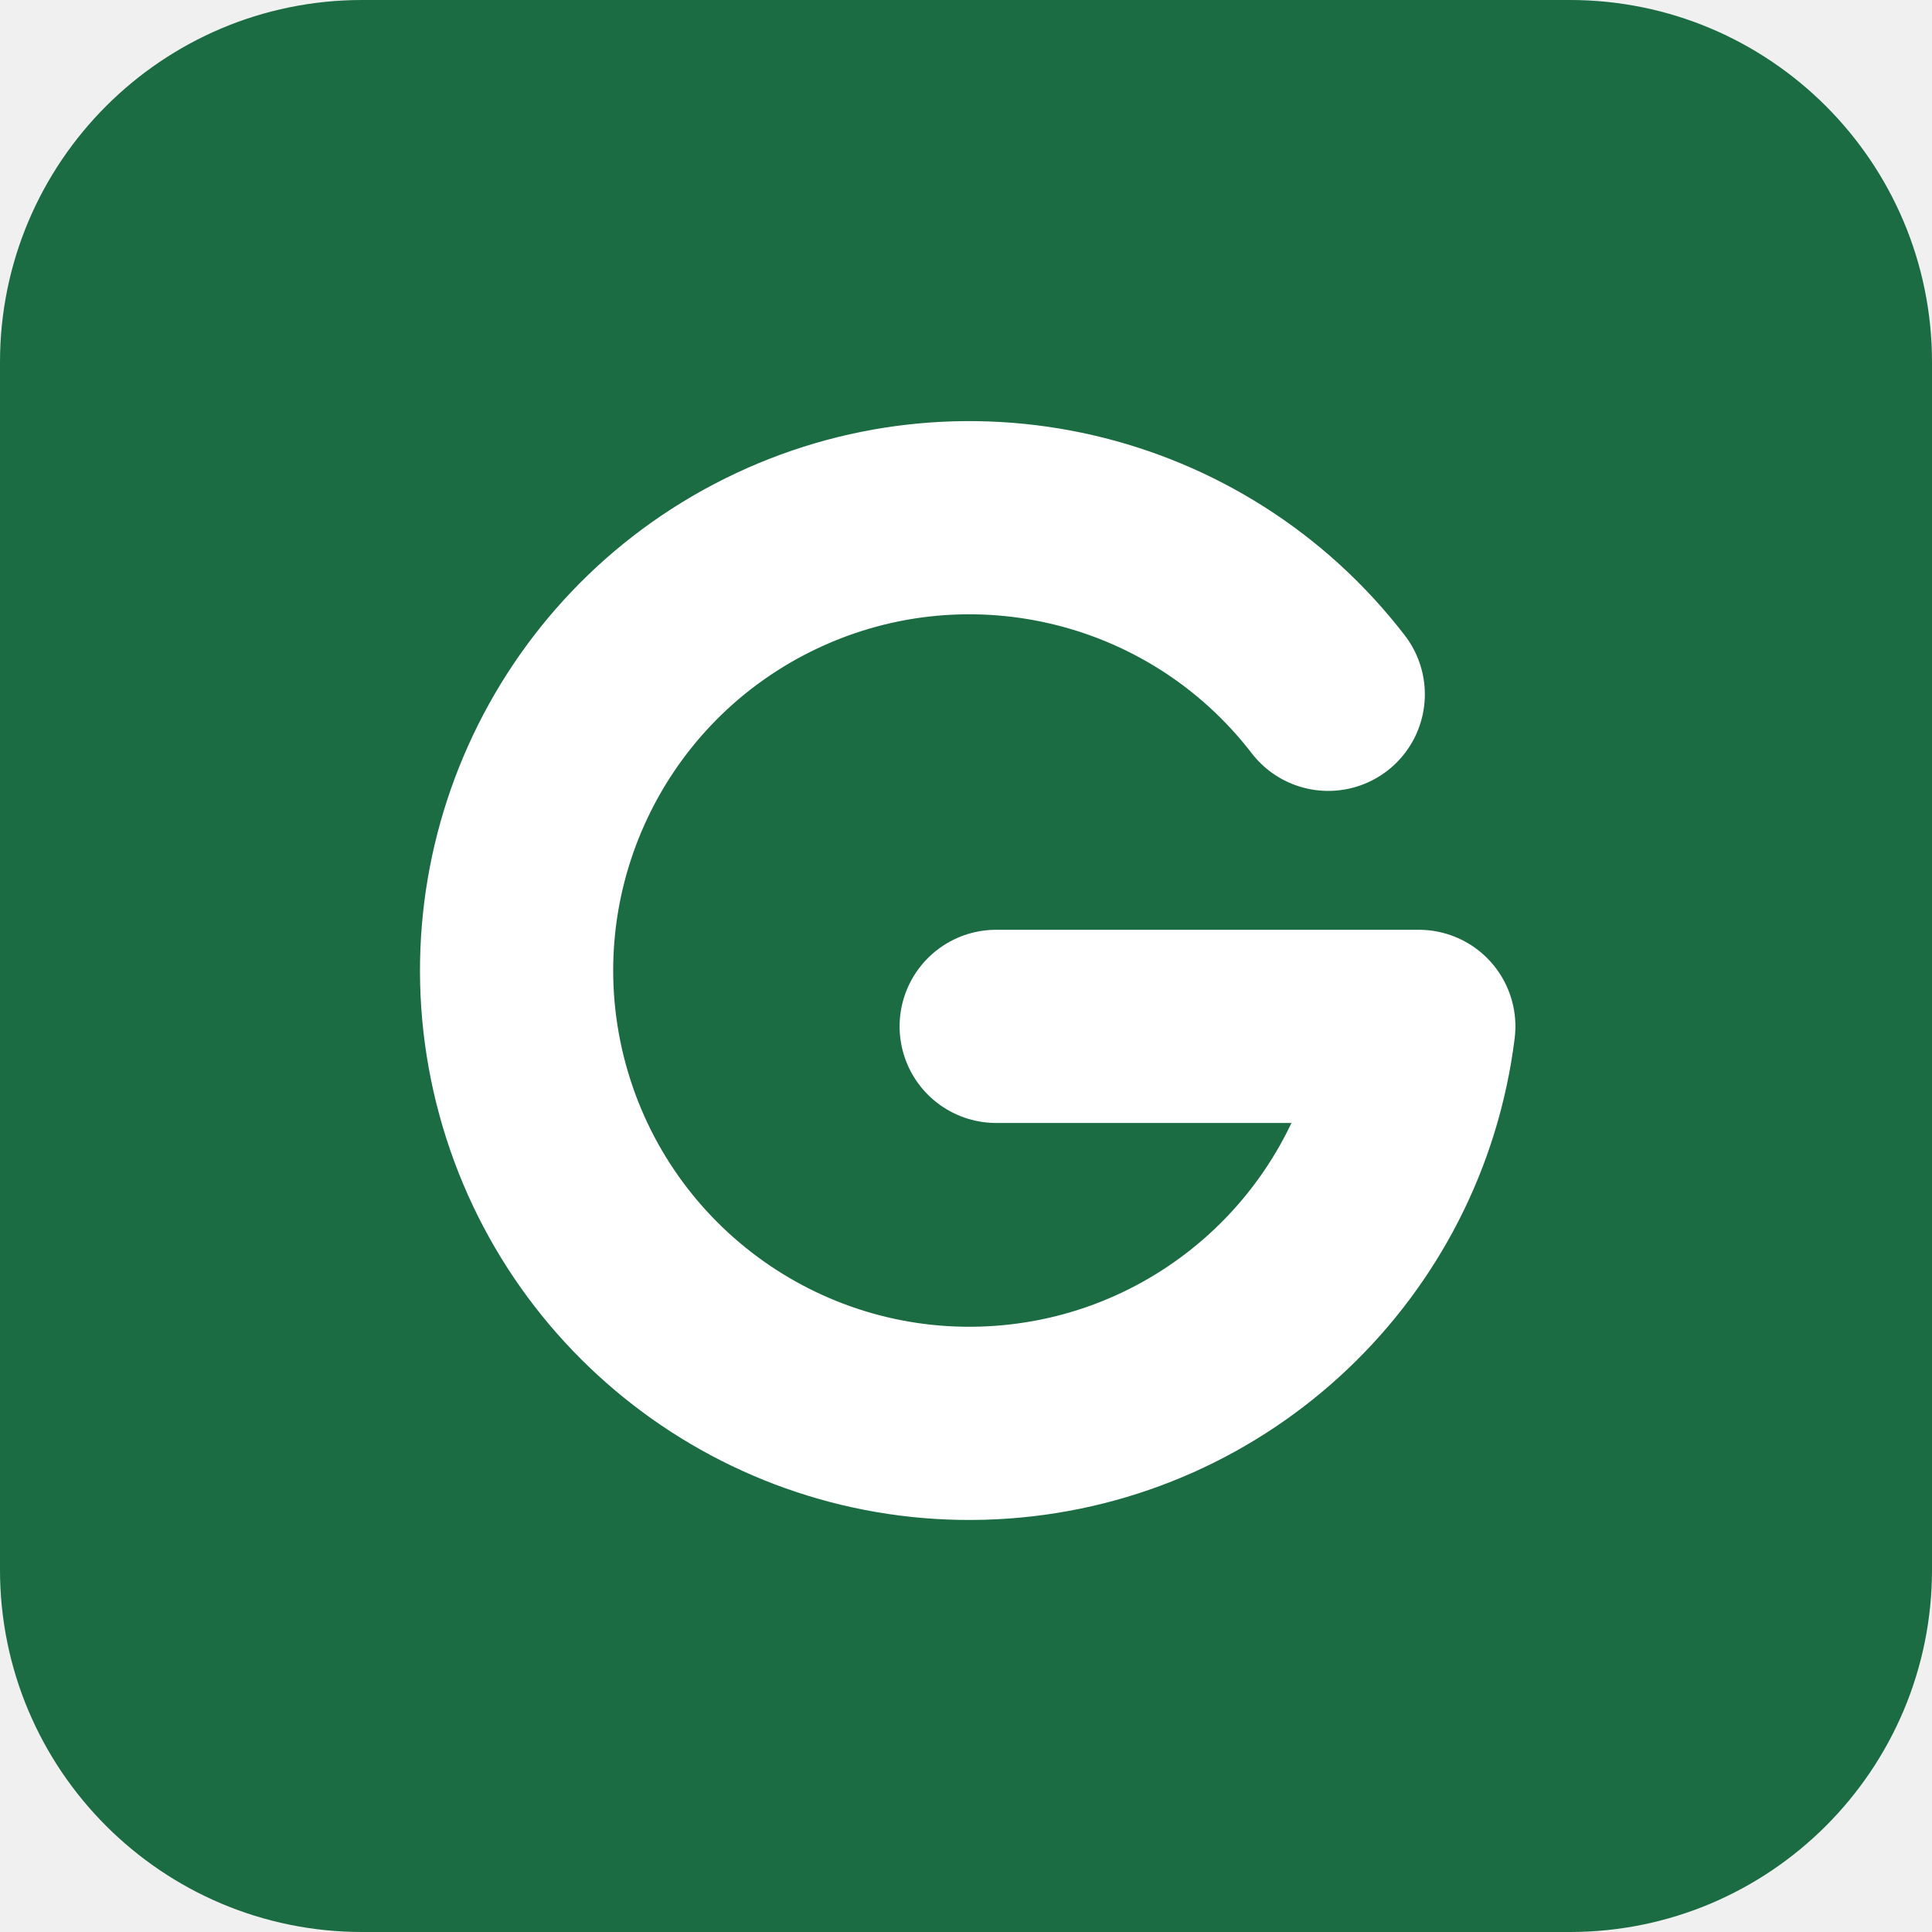
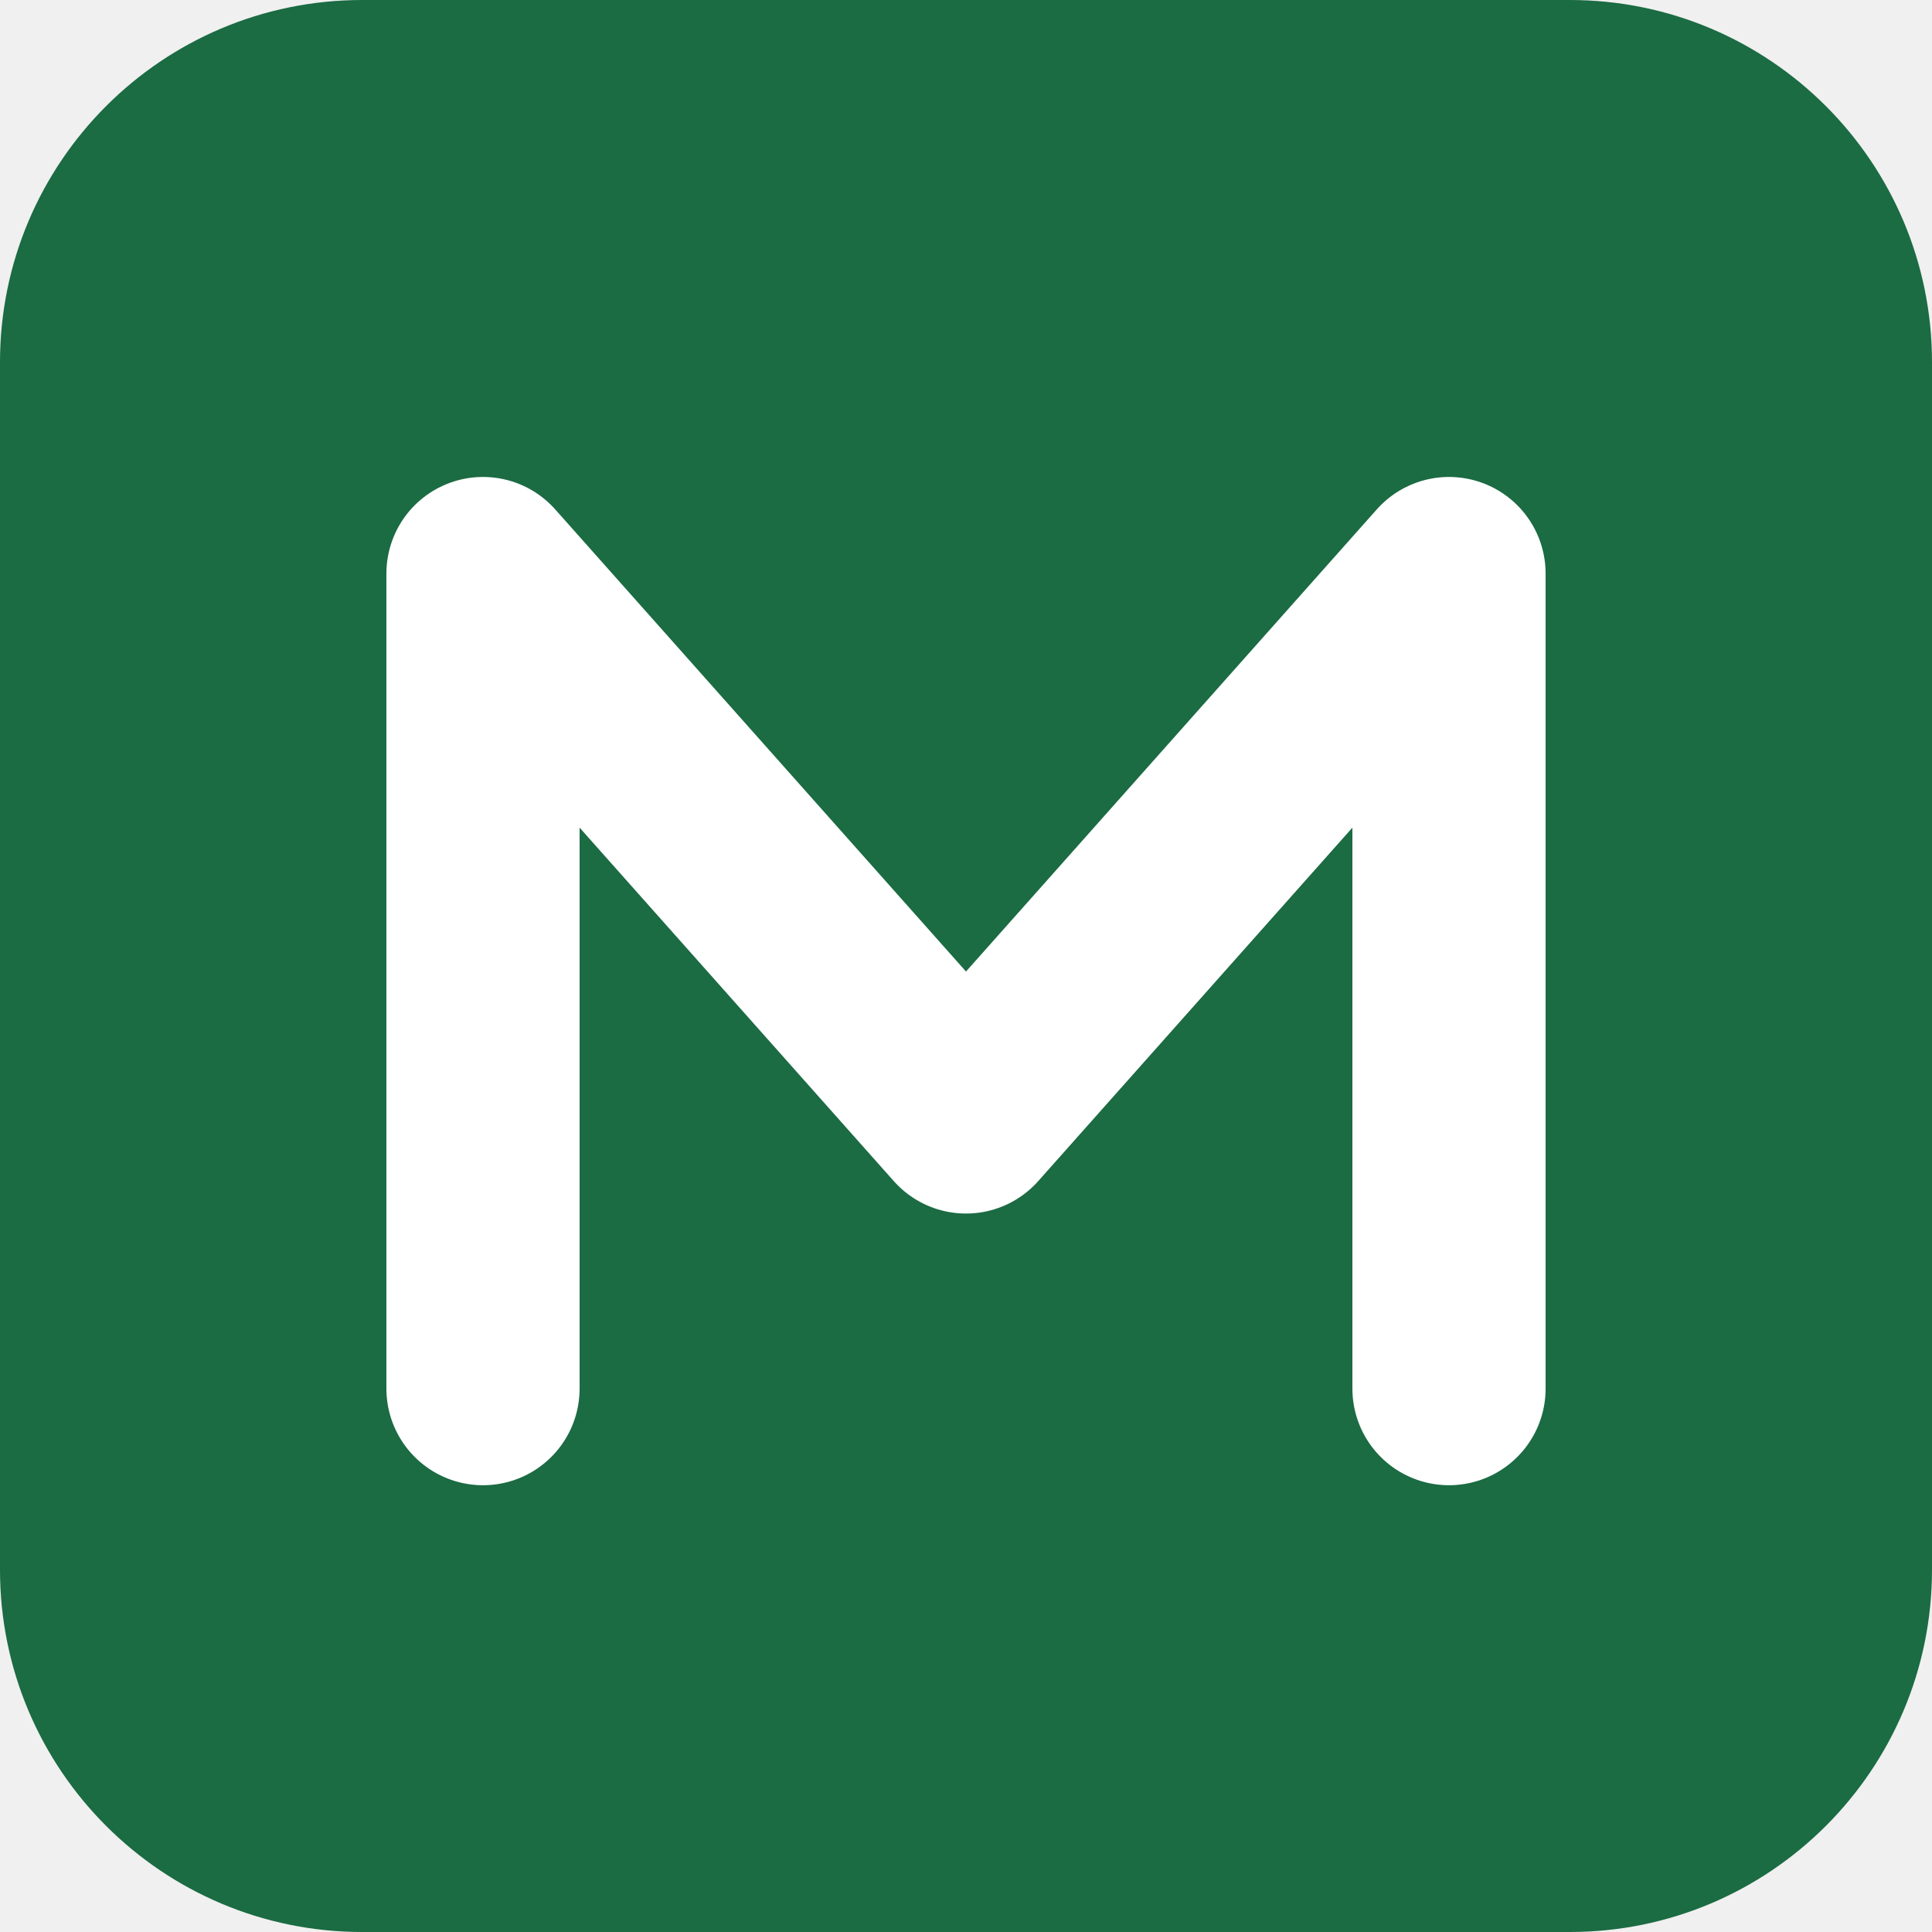
<svg xmlns="http://www.w3.org/2000/svg" viewBox="0 0 32 32">
  <rect width="32" height="32" rx="6" fill="#1B6B43" />
-   <path fill="none" stroke="#FFFFFF" stroke-width="3.2" stroke-linecap="round" stroke-linejoin="round" d="M22 11.5a7.5 7.5 0 1 0 1.5 5.5H16.5" />
+   <path fill="none" stroke="#FFFFFF" stroke-width="3.2" stroke-linecap="round" stroke-linejoin="round" d="M8 23V9.5l8 9 8-9V23" />
</svg>
